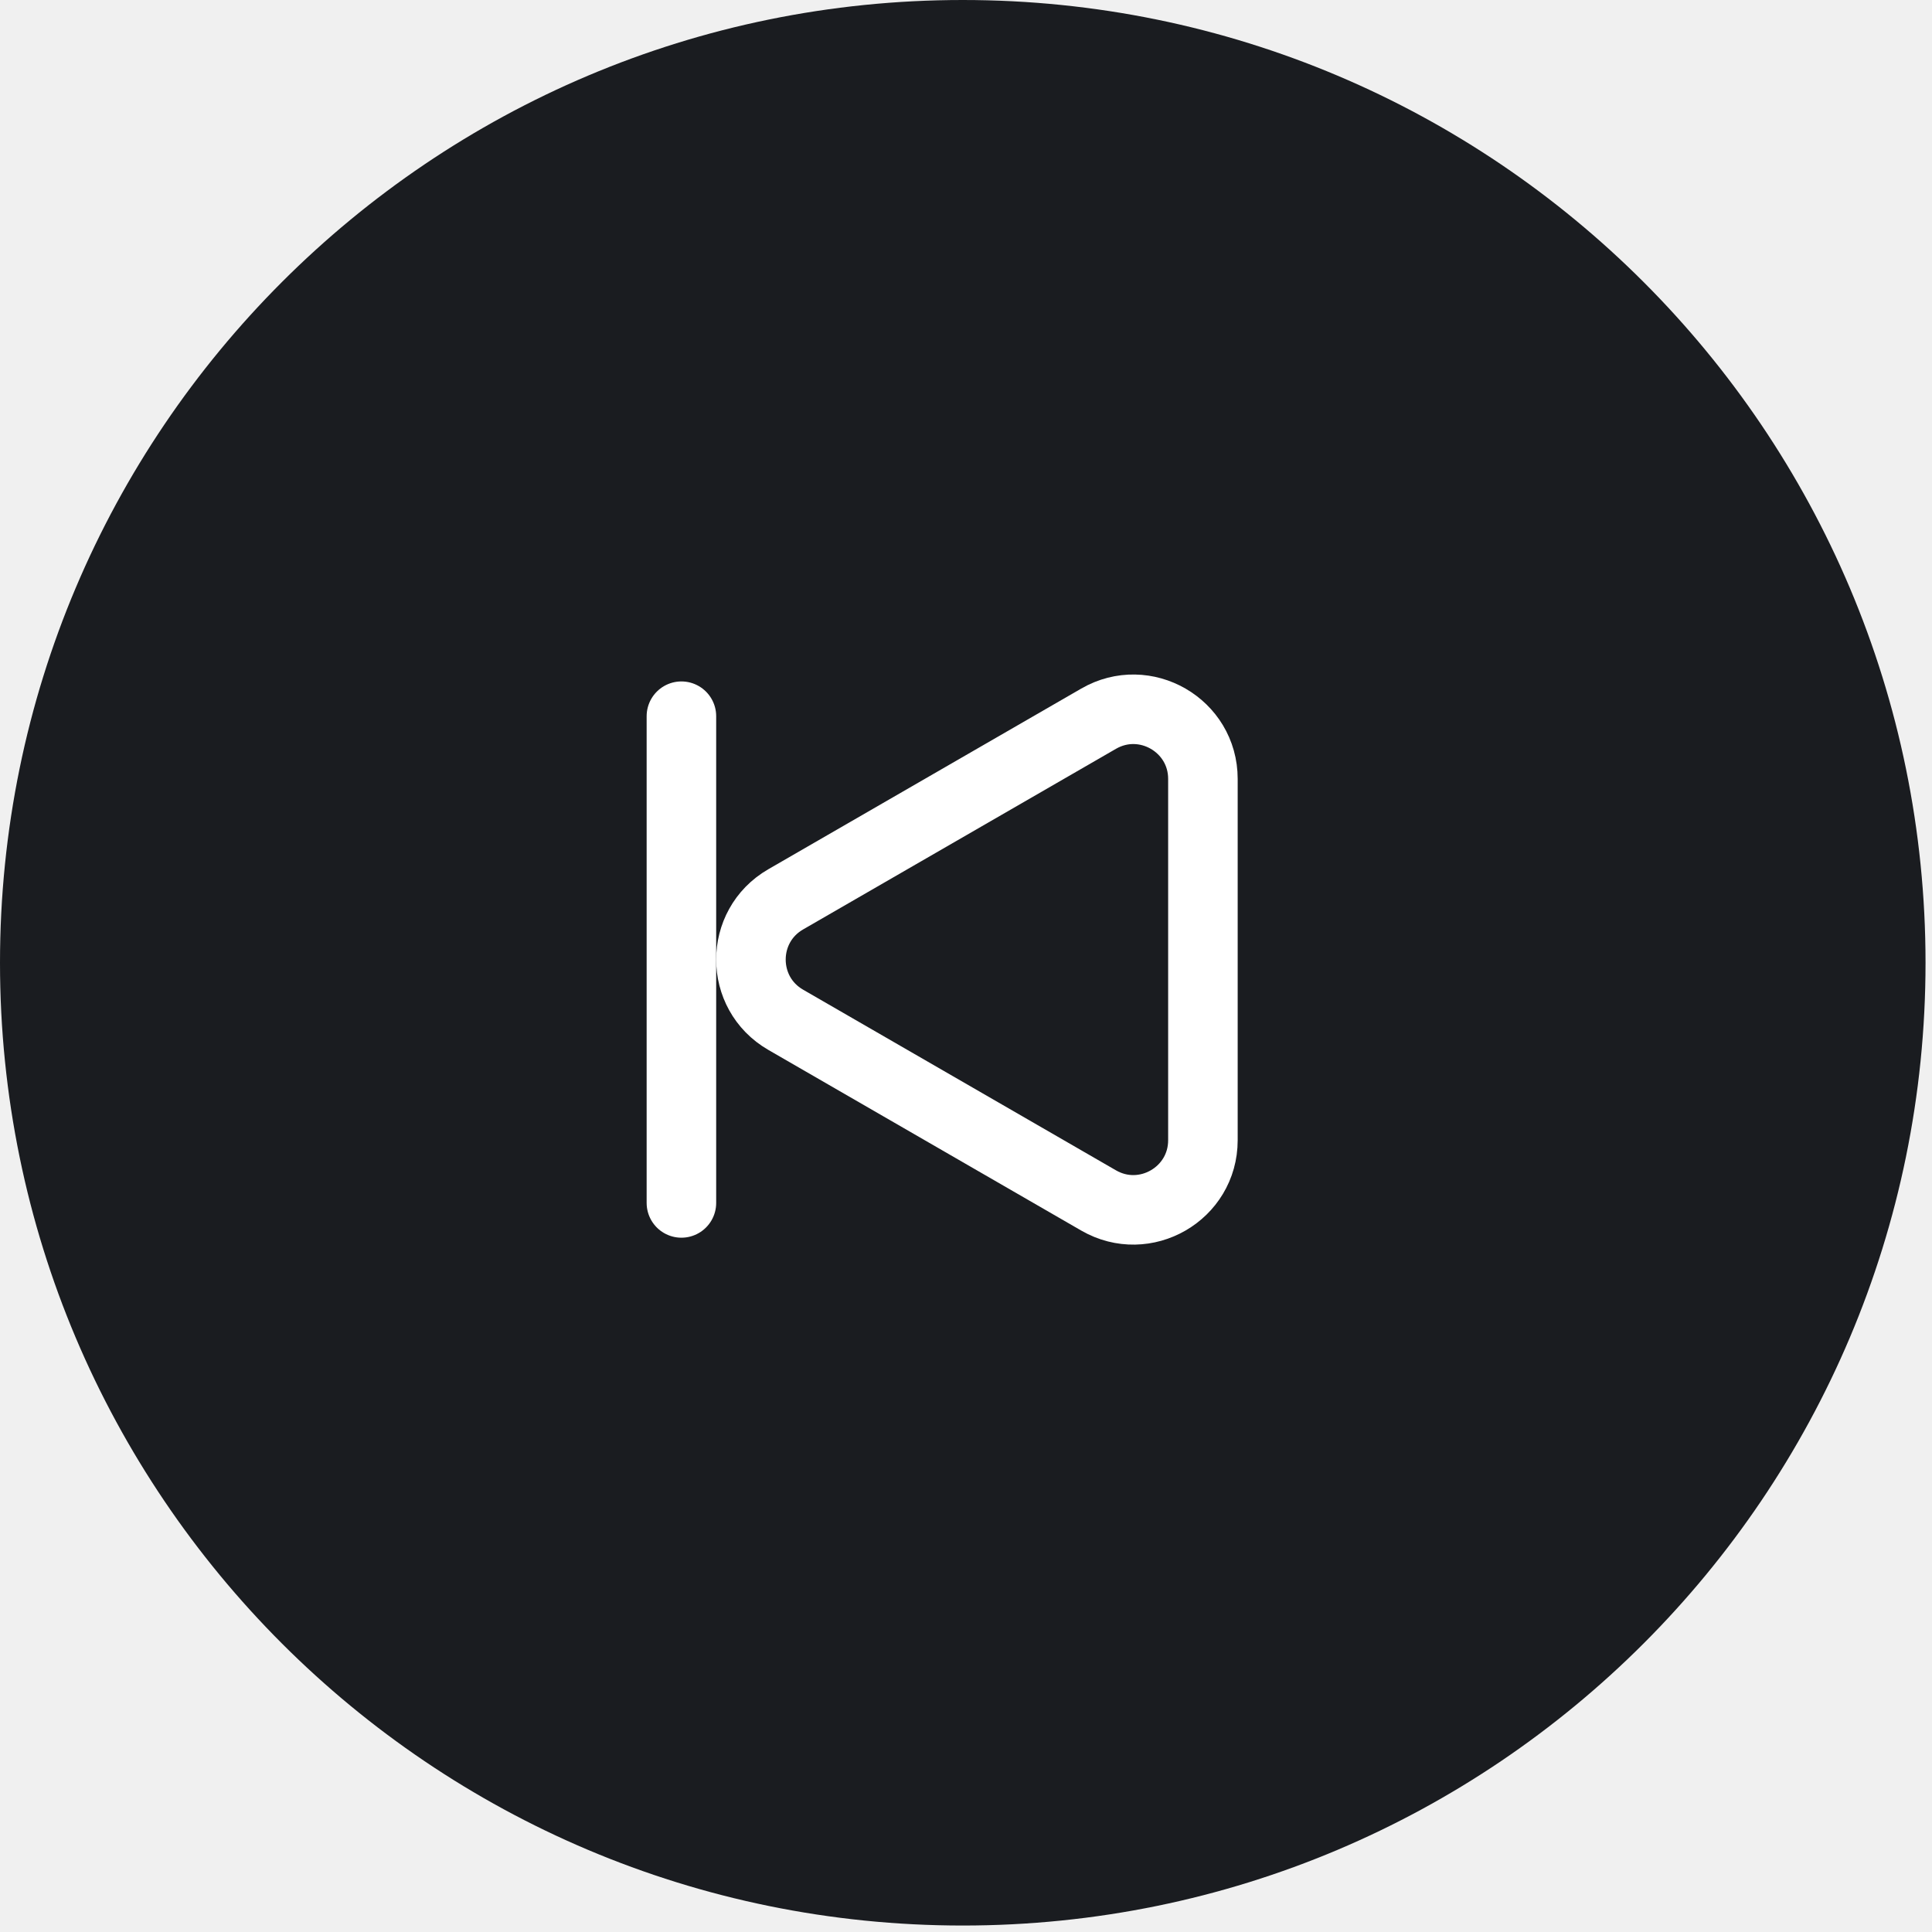
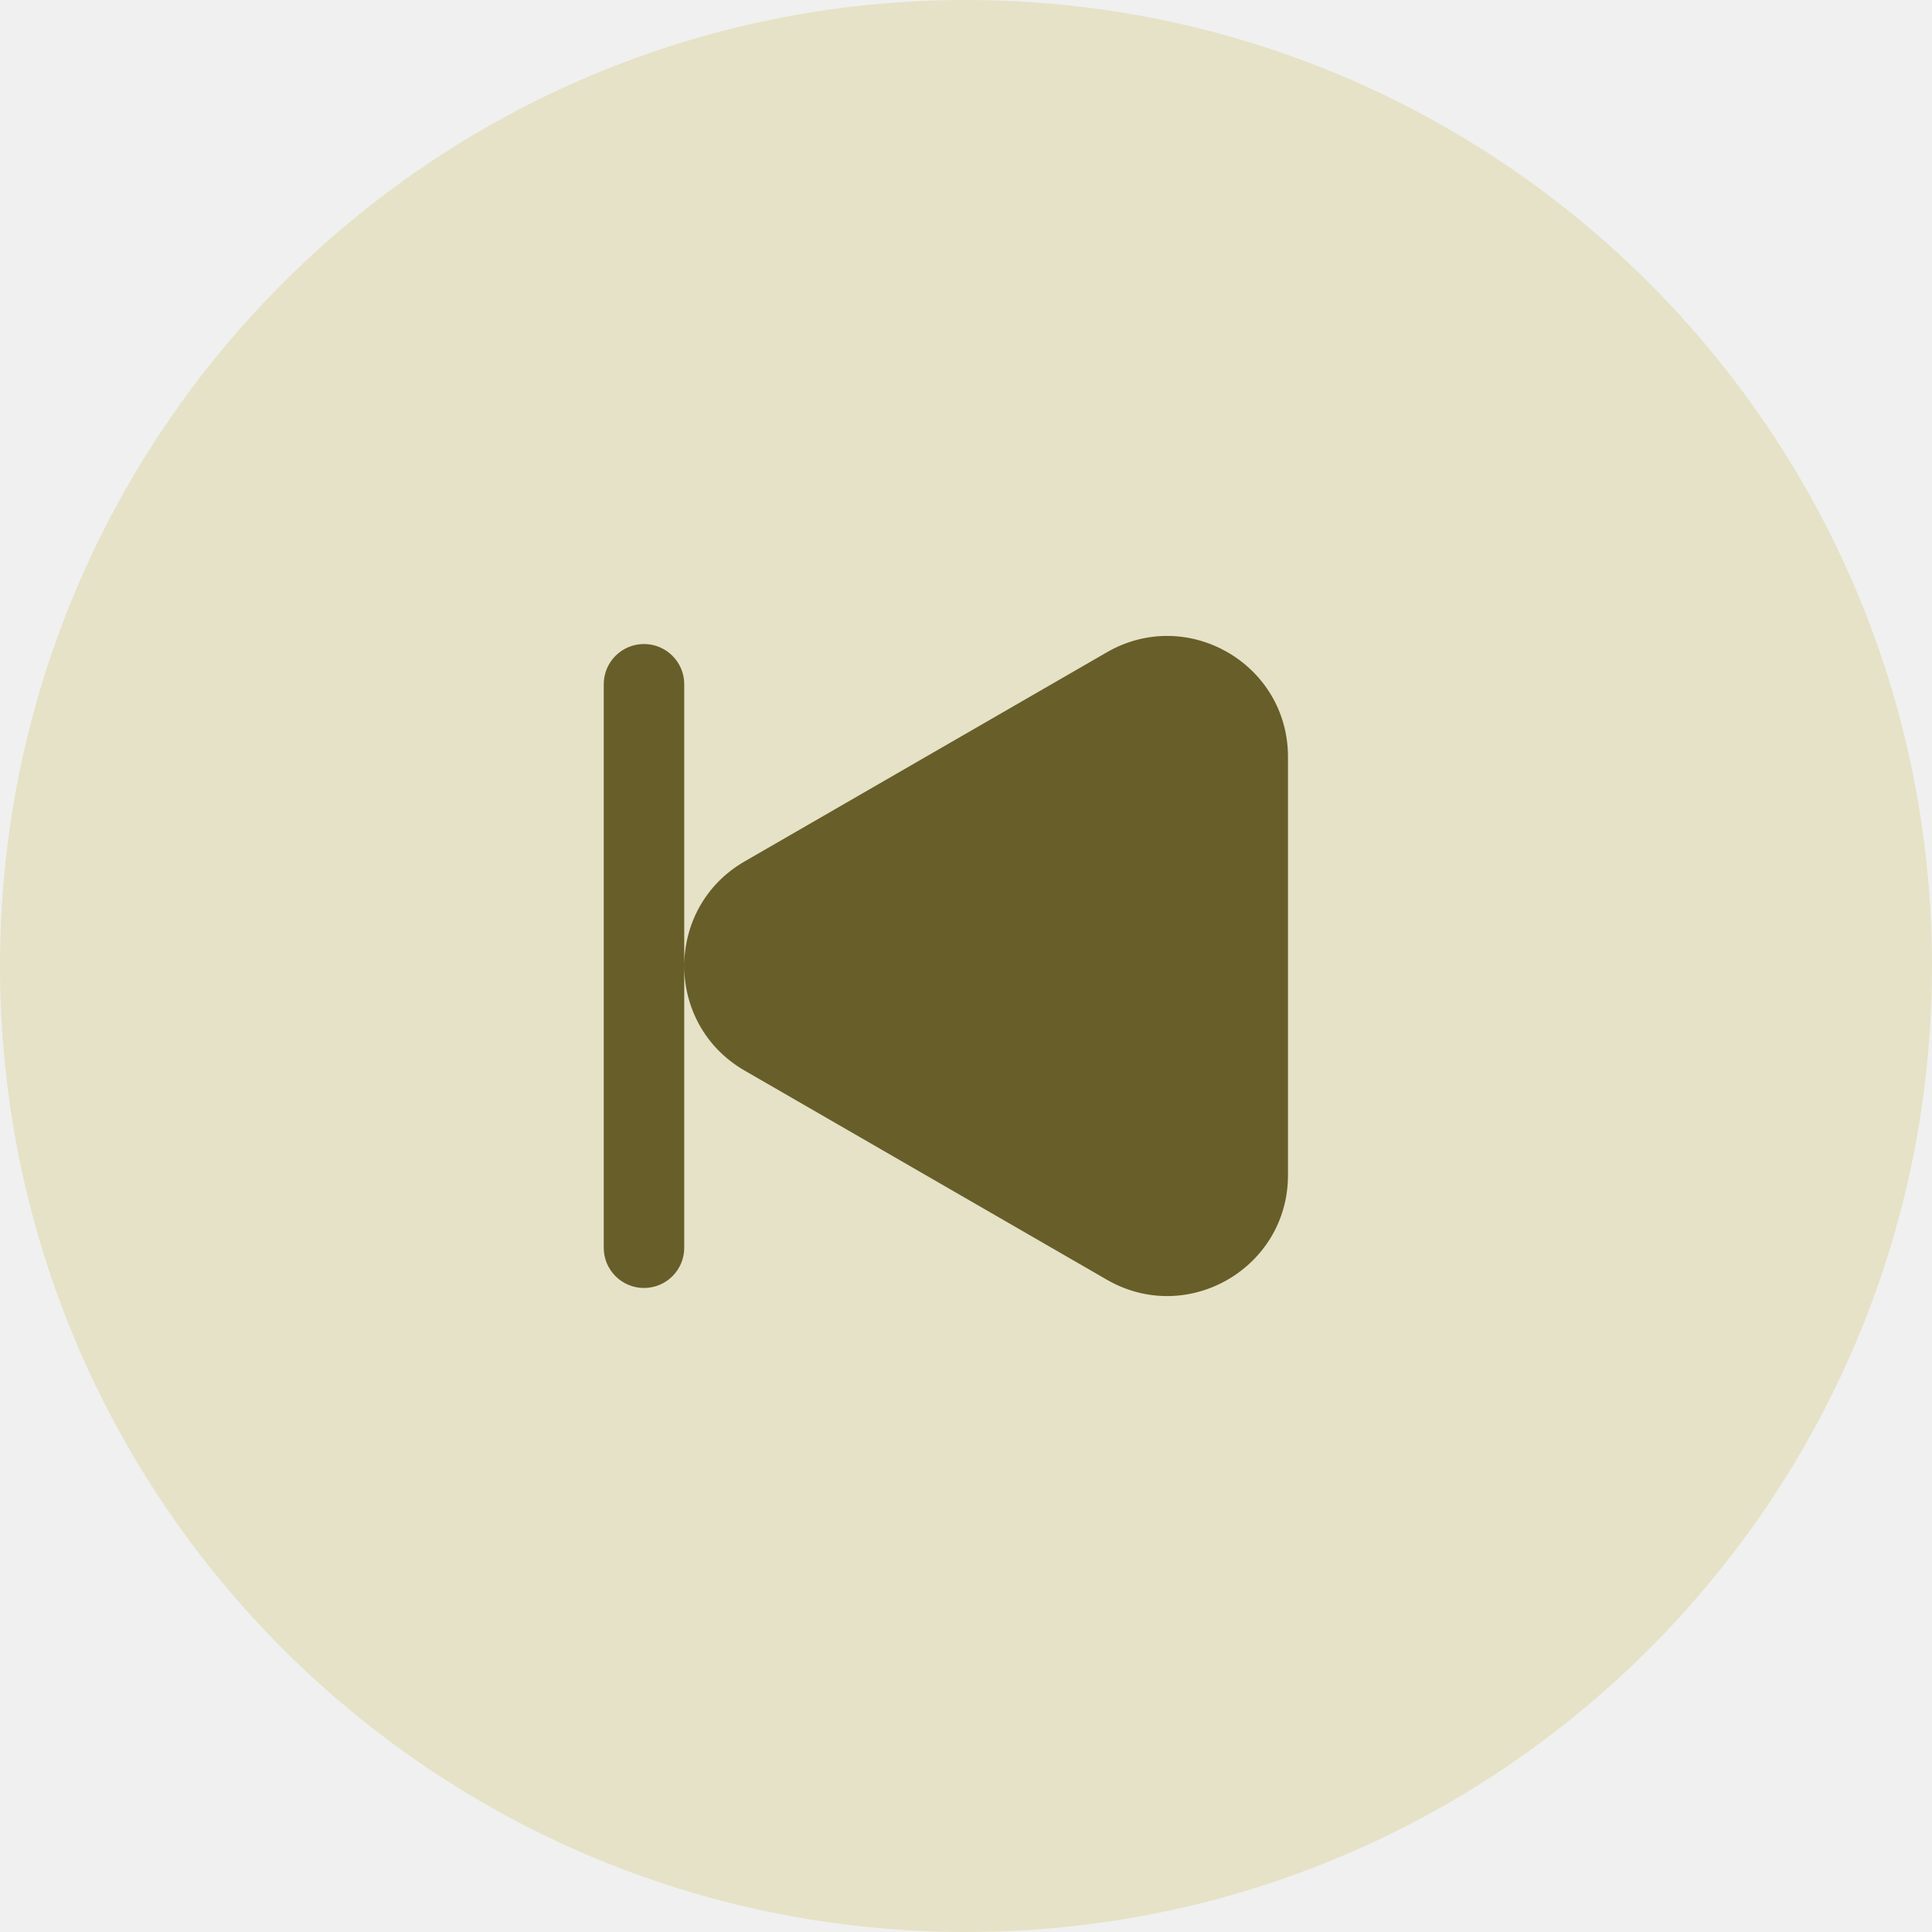
- <svg xmlns="http://www.w3.org/2000/svg" width="112" height="112" viewBox="0 0 112 112" fill="none">
-   <rect width="111.625" height="111.625" rx="55.812" fill="#1A1C20" />
-   <g clip-path="url(#clip0_221_1969)">
-     <path d="M69.734 66.1L69.734 45.154C69.734 42.052 66.374 40.112 63.687 41.664L45.548 52.136C42.861 53.688 42.861 57.566 45.548 59.118L63.687 69.591C66.374 71.142 69.734 69.203 69.734 66.1Z" stroke-width="4.031" stroke-linejoin="round" stroke="white" />
-     <path d="M39.502 69.735L39.502 41.519" stroke-width="4.031" stroke-linecap="round" stroke-linejoin="round" stroke="white" />
+ <svg xmlns="http://www.w3.org/2000/svg" width="64" height="64" viewBox="0 0 64 64" fill="none">
+   <rect width="64" height="64" rx="32" fill="#E6E2C7" />
+   <g clip-path="url(#clip0_316_8430)">
+     <path d="M36.666 21.608C39.333 20.068 42.666 21.993 42.666 25.072V38.928C42.666 42.007 39.333 43.932 36.666 42.392L24.666 35.464C22 33.925 22 30.075 24.666 28.536L36.666 21.608ZM21.333 21.334C22.069 21.334 22.666 21.93 22.666 22.666V41.334C22.666 42.07 22.069 42.666 21.333 42.666C20.597 42.666 20 42.07 20 41.334V22.666C20 21.93 20.597 21.334 21.333 21.334Z" fill="#675E29" />
  </g>
  <defs>
-     <clipPath id="clip0_221_1969">
-       <rect width="48.371" height="48.371" fill="white" transform="translate(31.6255 31.627)" />
+     <clipPath id="clip0_316_8430">
+       <rect width="32" height="32" fill="white" transform="translate(16 16)" />
    </clipPath>
  </defs>
</svg>
